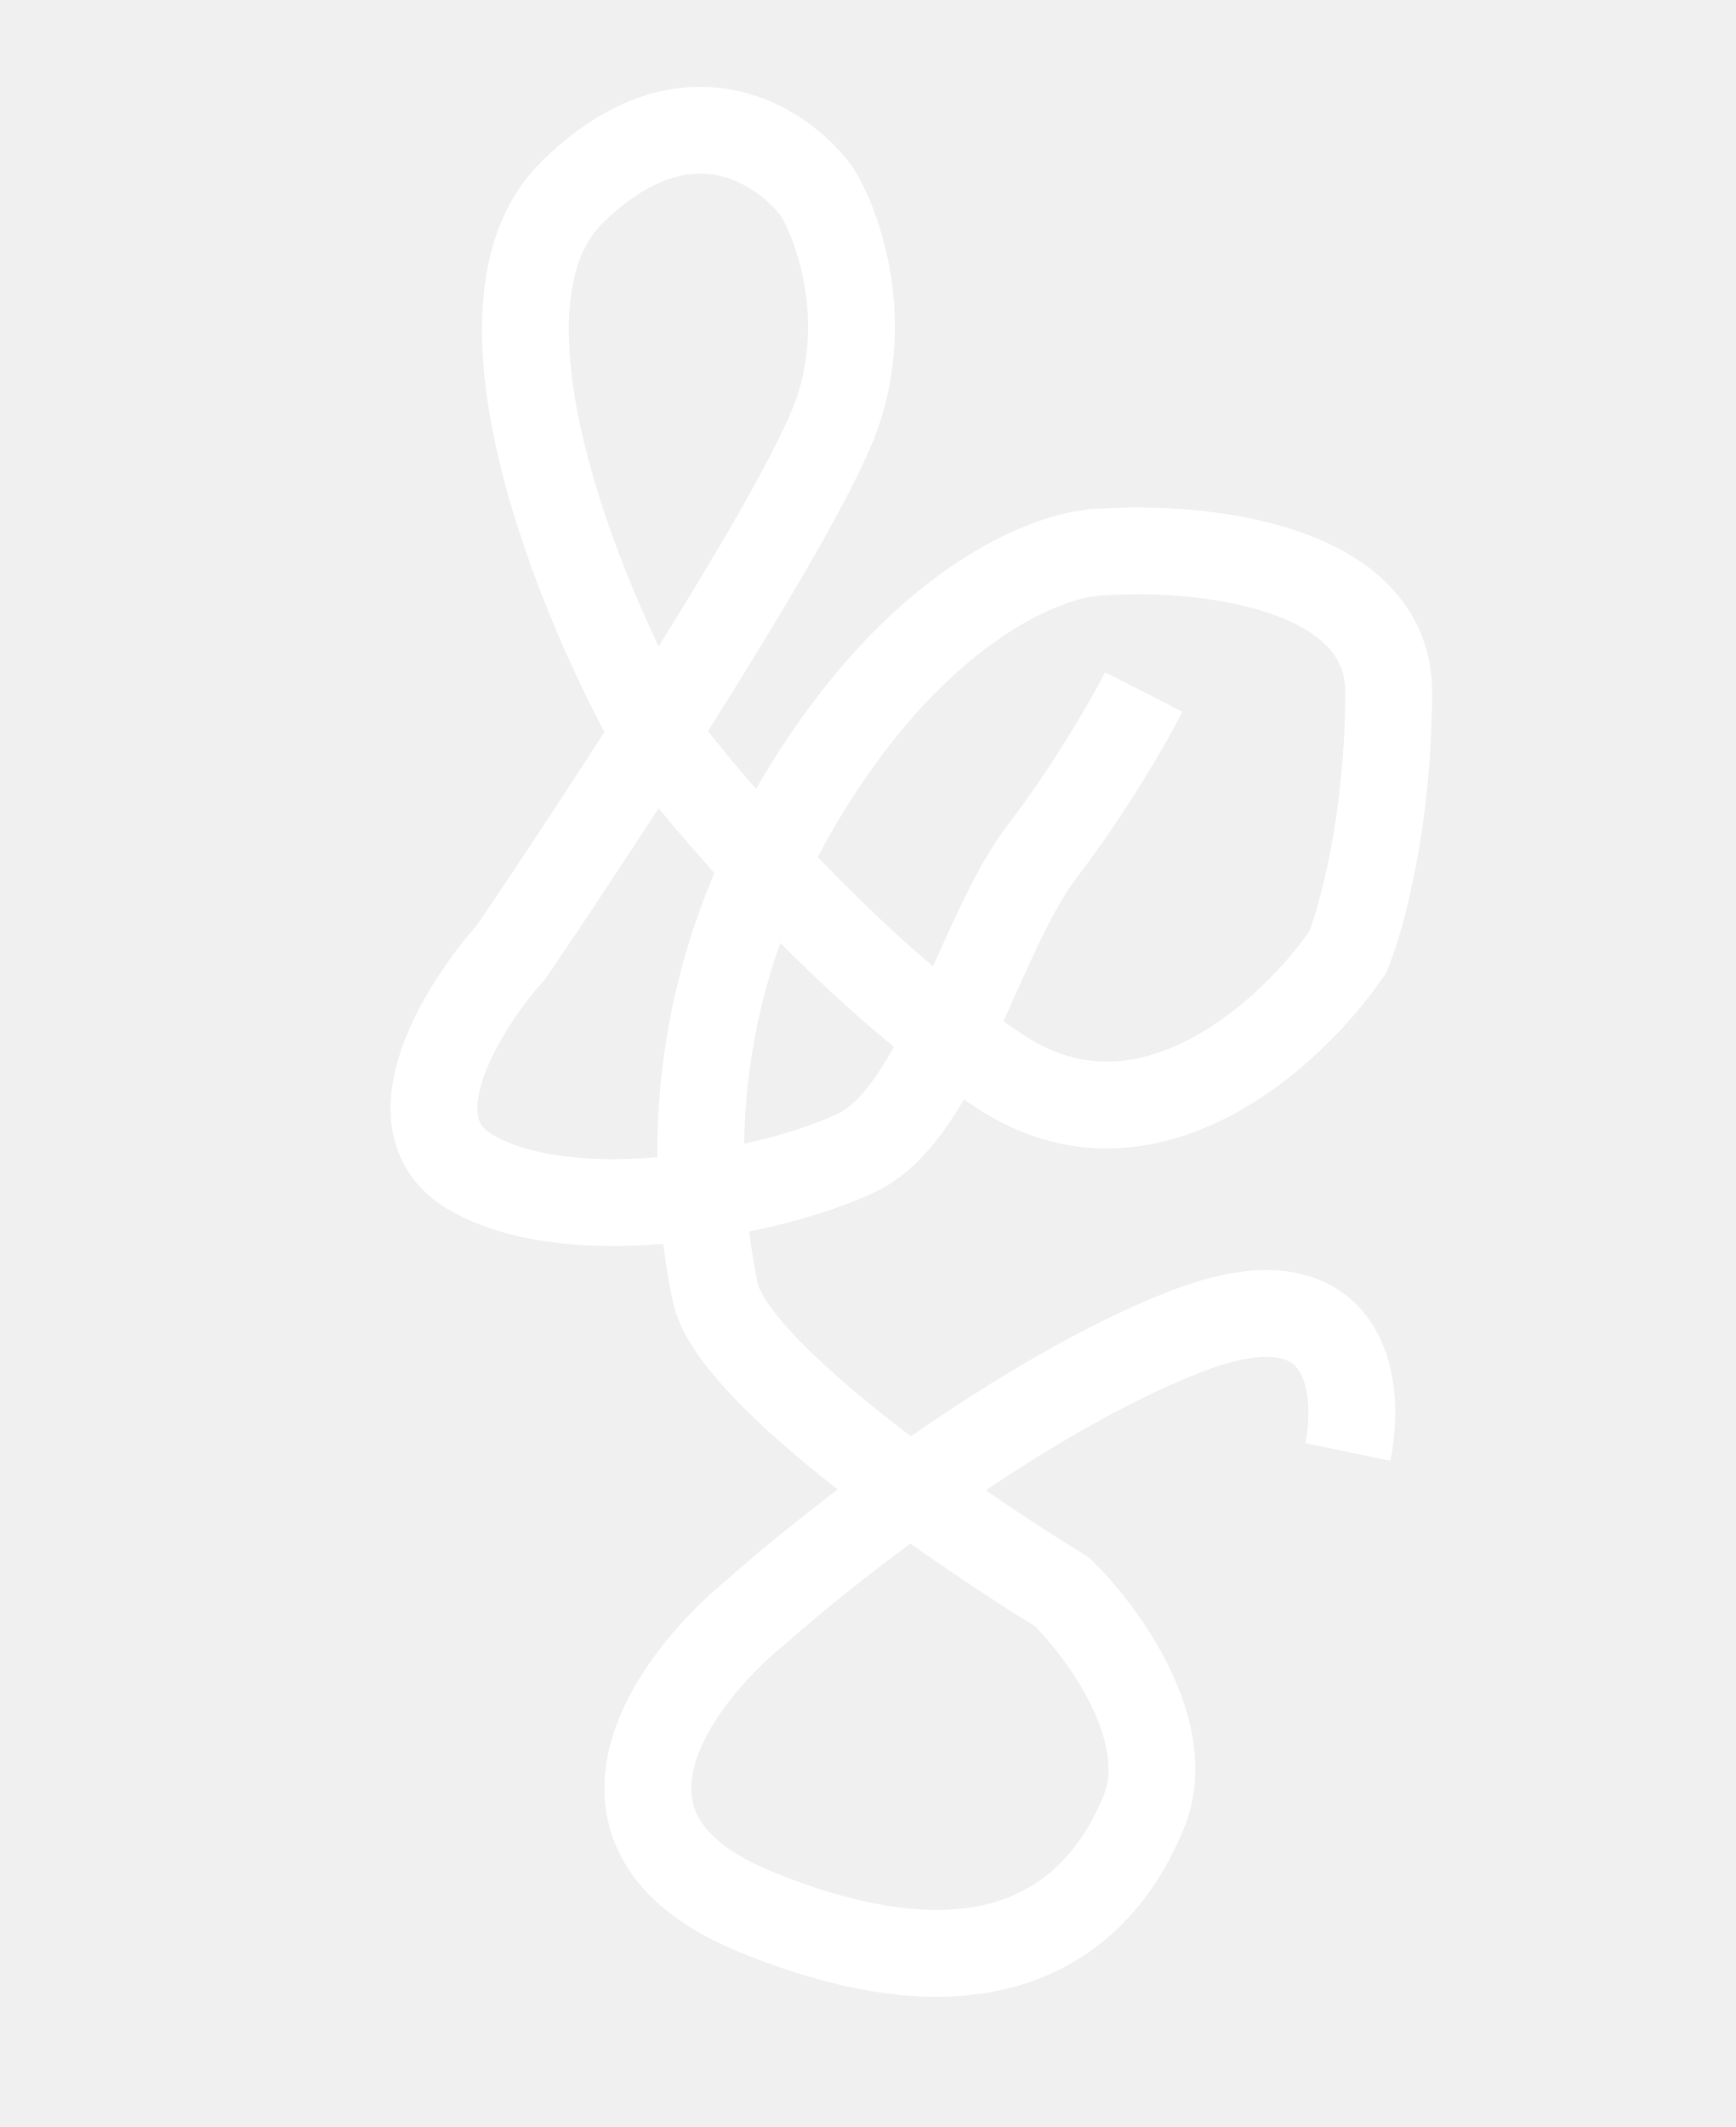
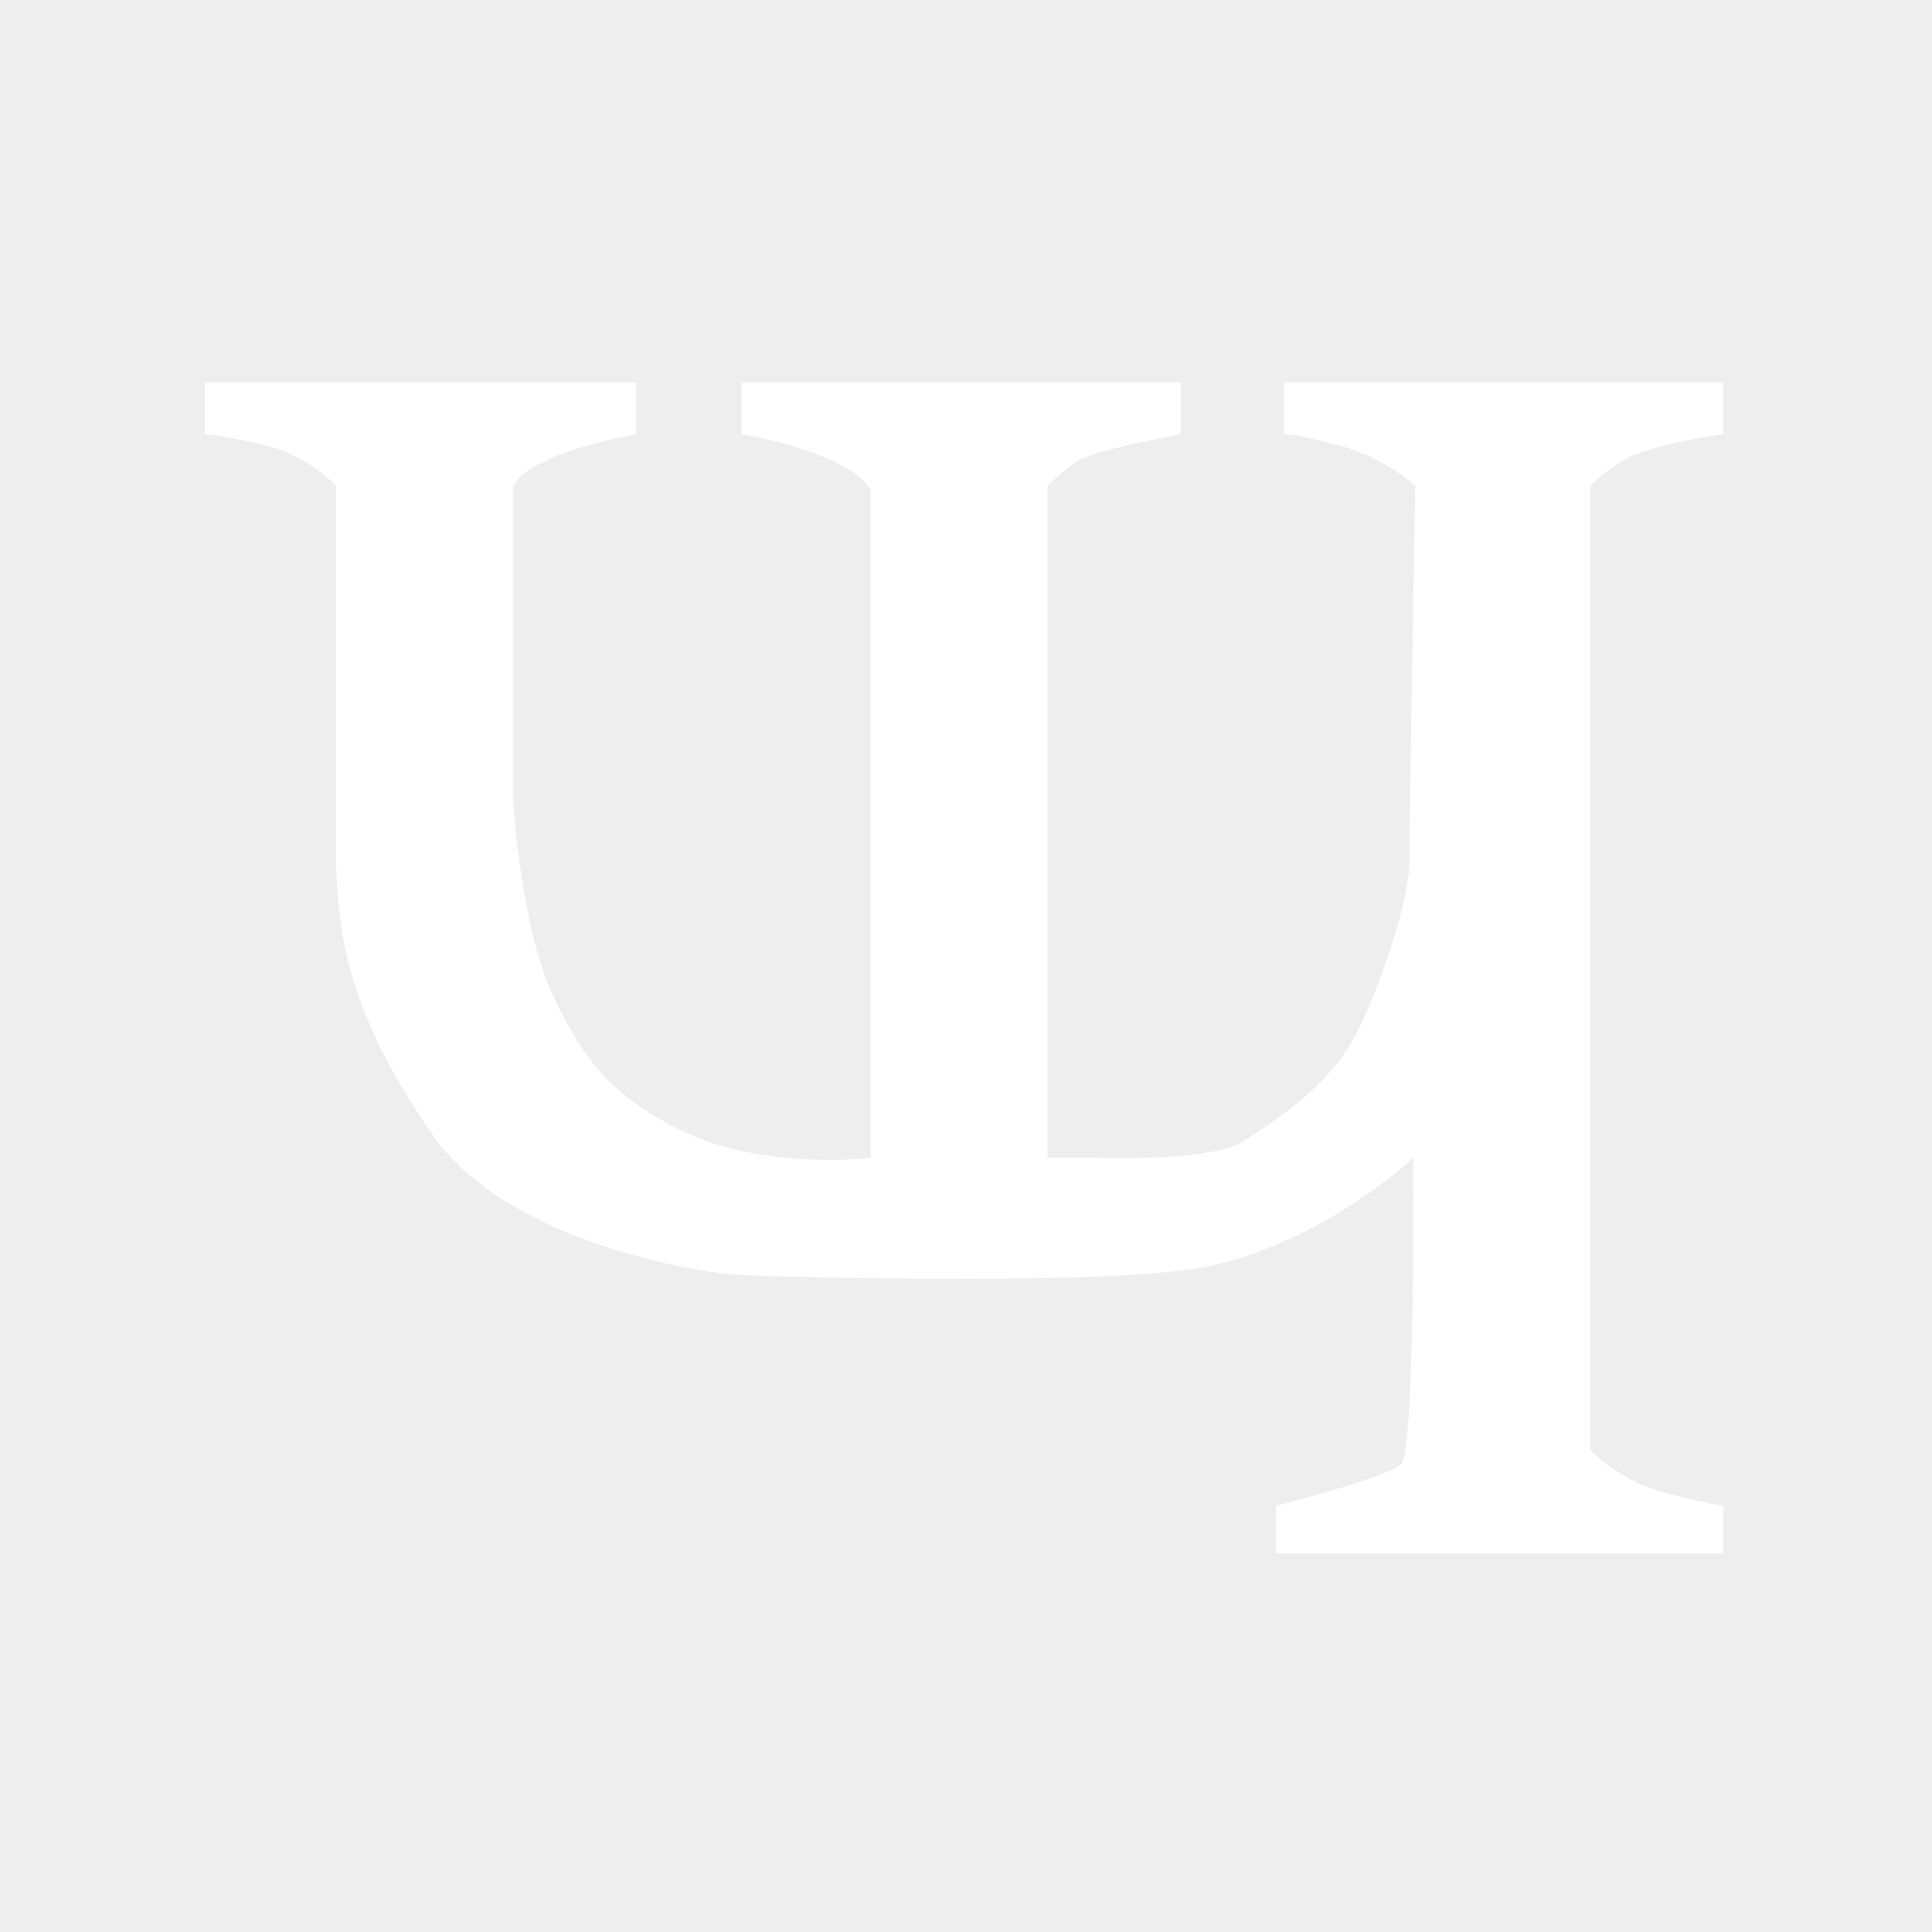
- <svg xmlns="http://www.w3.org/2000/svg" width="40" height="49" viewBox="0 0 40 49" fill="none">
-   <path d="M31.059 33.449C31.373 31.914 31.059 29.211 27.297 30.685C23.535 32.159 19.145 35.599 17.421 37.135C15.54 38.671 12.906 42.203 17.421 44.046C23.064 46.349 25.416 44.046 26.357 41.742C27.109 39.899 25.416 37.596 24.475 36.674C21.967 35.139 16.857 31.607 16.48 29.764C16.01 27.46 15.54 22.853 18.832 17.785C21.465 13.731 24.319 12.717 25.416 12.717C27.611 12.564 32 12.994 32 15.942C32 18.891 31.373 21.164 31.059 21.932C29.805 23.774 26.451 26.907 23.064 24.696C19.678 22.485 16.324 18.553 15.069 16.864C13.345 13.792 10.555 7.005 13.188 4.425C15.822 1.845 18.048 3.35 18.832 4.425C19.302 5.192 20.055 7.281 19.302 9.492C18.55 11.704 13.972 18.707 11.778 21.932C10.68 23.16 8.956 25.894 10.837 26.999C13.188 28.382 17.891 27.46 19.773 26.539C21.654 25.617 22.594 21.471 24.005 19.628C25.134 18.154 26.043 16.557 26.357 15.942" stroke="white" stroke-width="2" />
+ <svg xmlns="http://www.w3.org/2000/svg" width="500" height="500" viewBox="0 0 500 500" fill="none">
+   <rect width="500" height="500" fill="black" fill-opacity="0.01" />
+   <path d="M164.624 99H53V112.375C55.058 112.547 61.23 113.404 69.461 115.462C77.691 117.52 84.55 123.178 86.95 125.75V219.891C86.95 242.012 90.551 263.104 112.156 293.969C129.44 318.662 171.826 328.265 190.859 329.98C219.665 331.008 283.553 332.14 308.656 328.436C333.758 324.732 357.181 307.688 365.754 299.628C365.925 324.835 365.548 375.97 362.668 378.851C359.787 381.731 339.863 387.253 330.26 389.654V402H446V389.654C444.457 389.482 439.107 388.522 430.054 386.053C421 383.583 413.936 377.822 411.535 375.25V125.75C412.221 124.893 414.93 122.355 420.28 119.063C425.63 115.77 439.656 113.233 446 112.375V99H332.318V112.375C333.518 112.375 338.182 112.993 347.236 115.462C356.289 117.931 363.696 123.35 366.268 125.75C365.754 155.244 364.725 216.085 364.725 223.492C364.725 232.752 357.009 256.416 350.322 268.762C343.635 281.109 329.746 290.368 321.516 295.513C314.931 299.628 293.738 299.971 283.965 299.628H271.105V125.75C272.476 124.379 276.043 121.121 279.335 119.063C282.627 117.005 298.196 113.747 305.569 112.375V99H191.887V112.375C196.174 113.061 206.805 115.359 215.035 119.063C223.266 122.767 225.323 126.093 225.323 127.294V299.628C216.75 300.657 195.591 300.966 179.542 293.969C159.48 285.224 151.25 274.935 143.02 257.445C136.435 243.452 133.418 217.662 132.732 206.516V127.294C132.732 119.886 153.993 114.261 164.624 112.375V99Z" fill="white" />
</svg>
